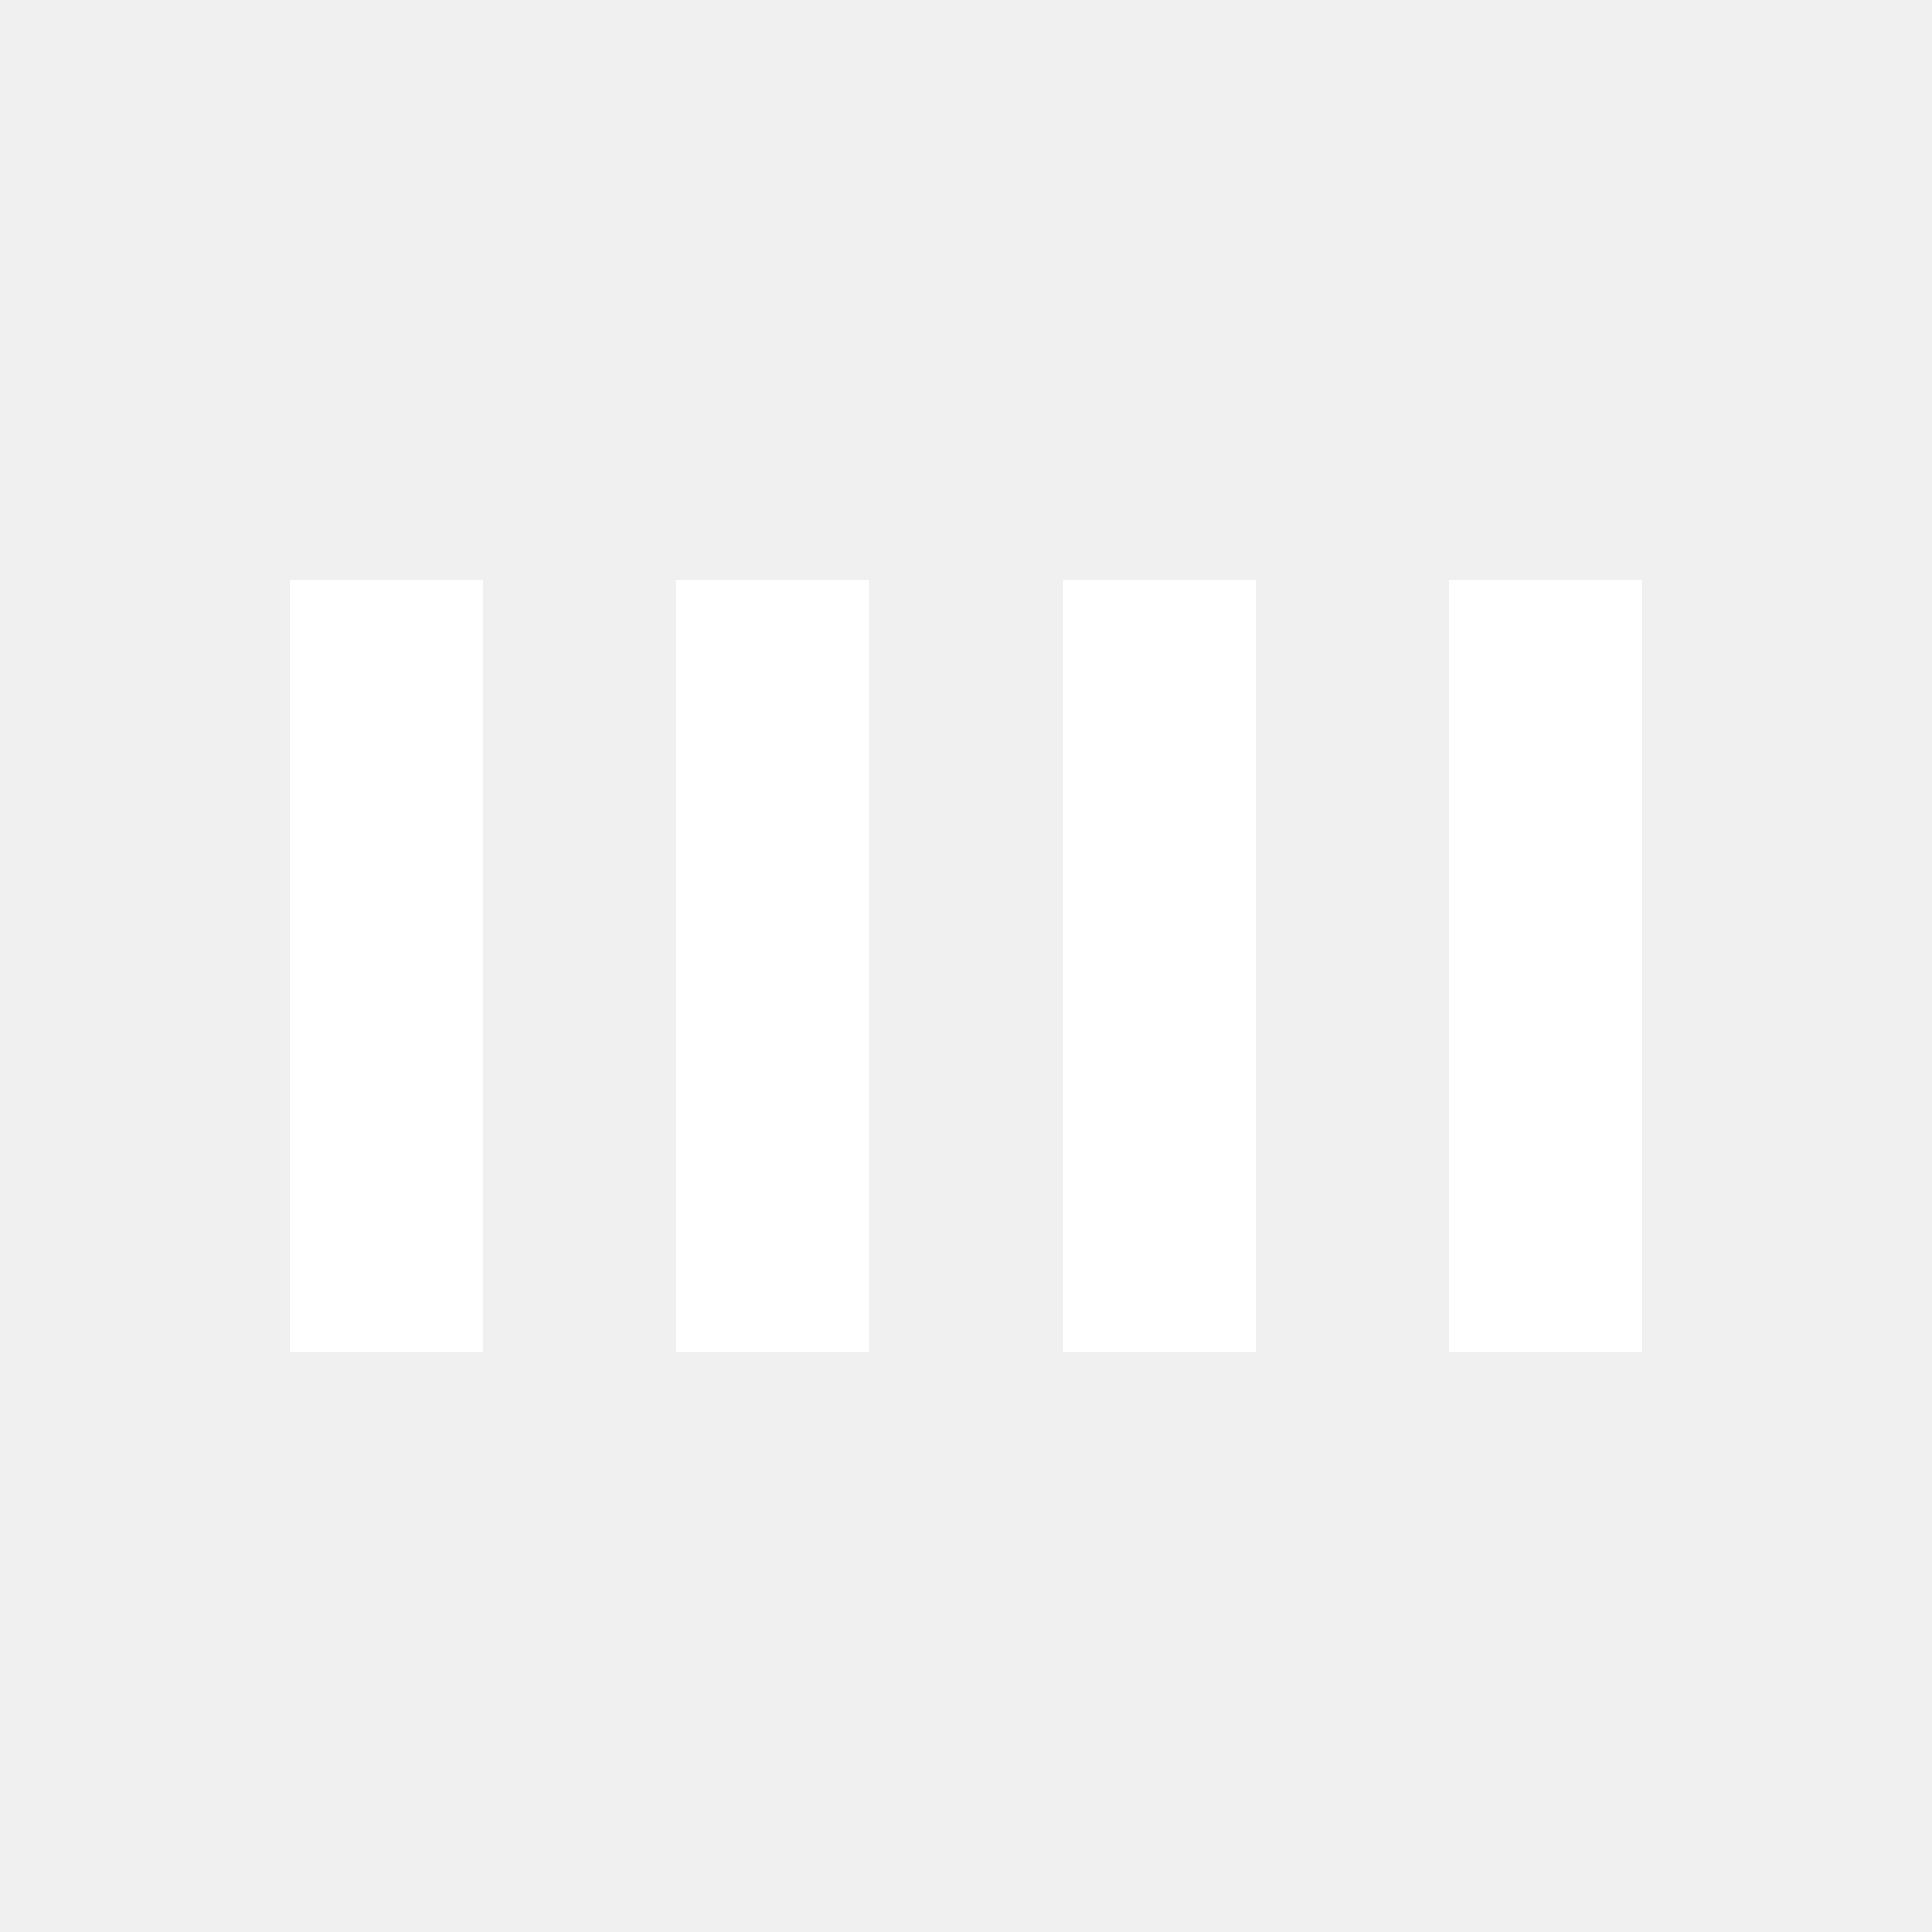
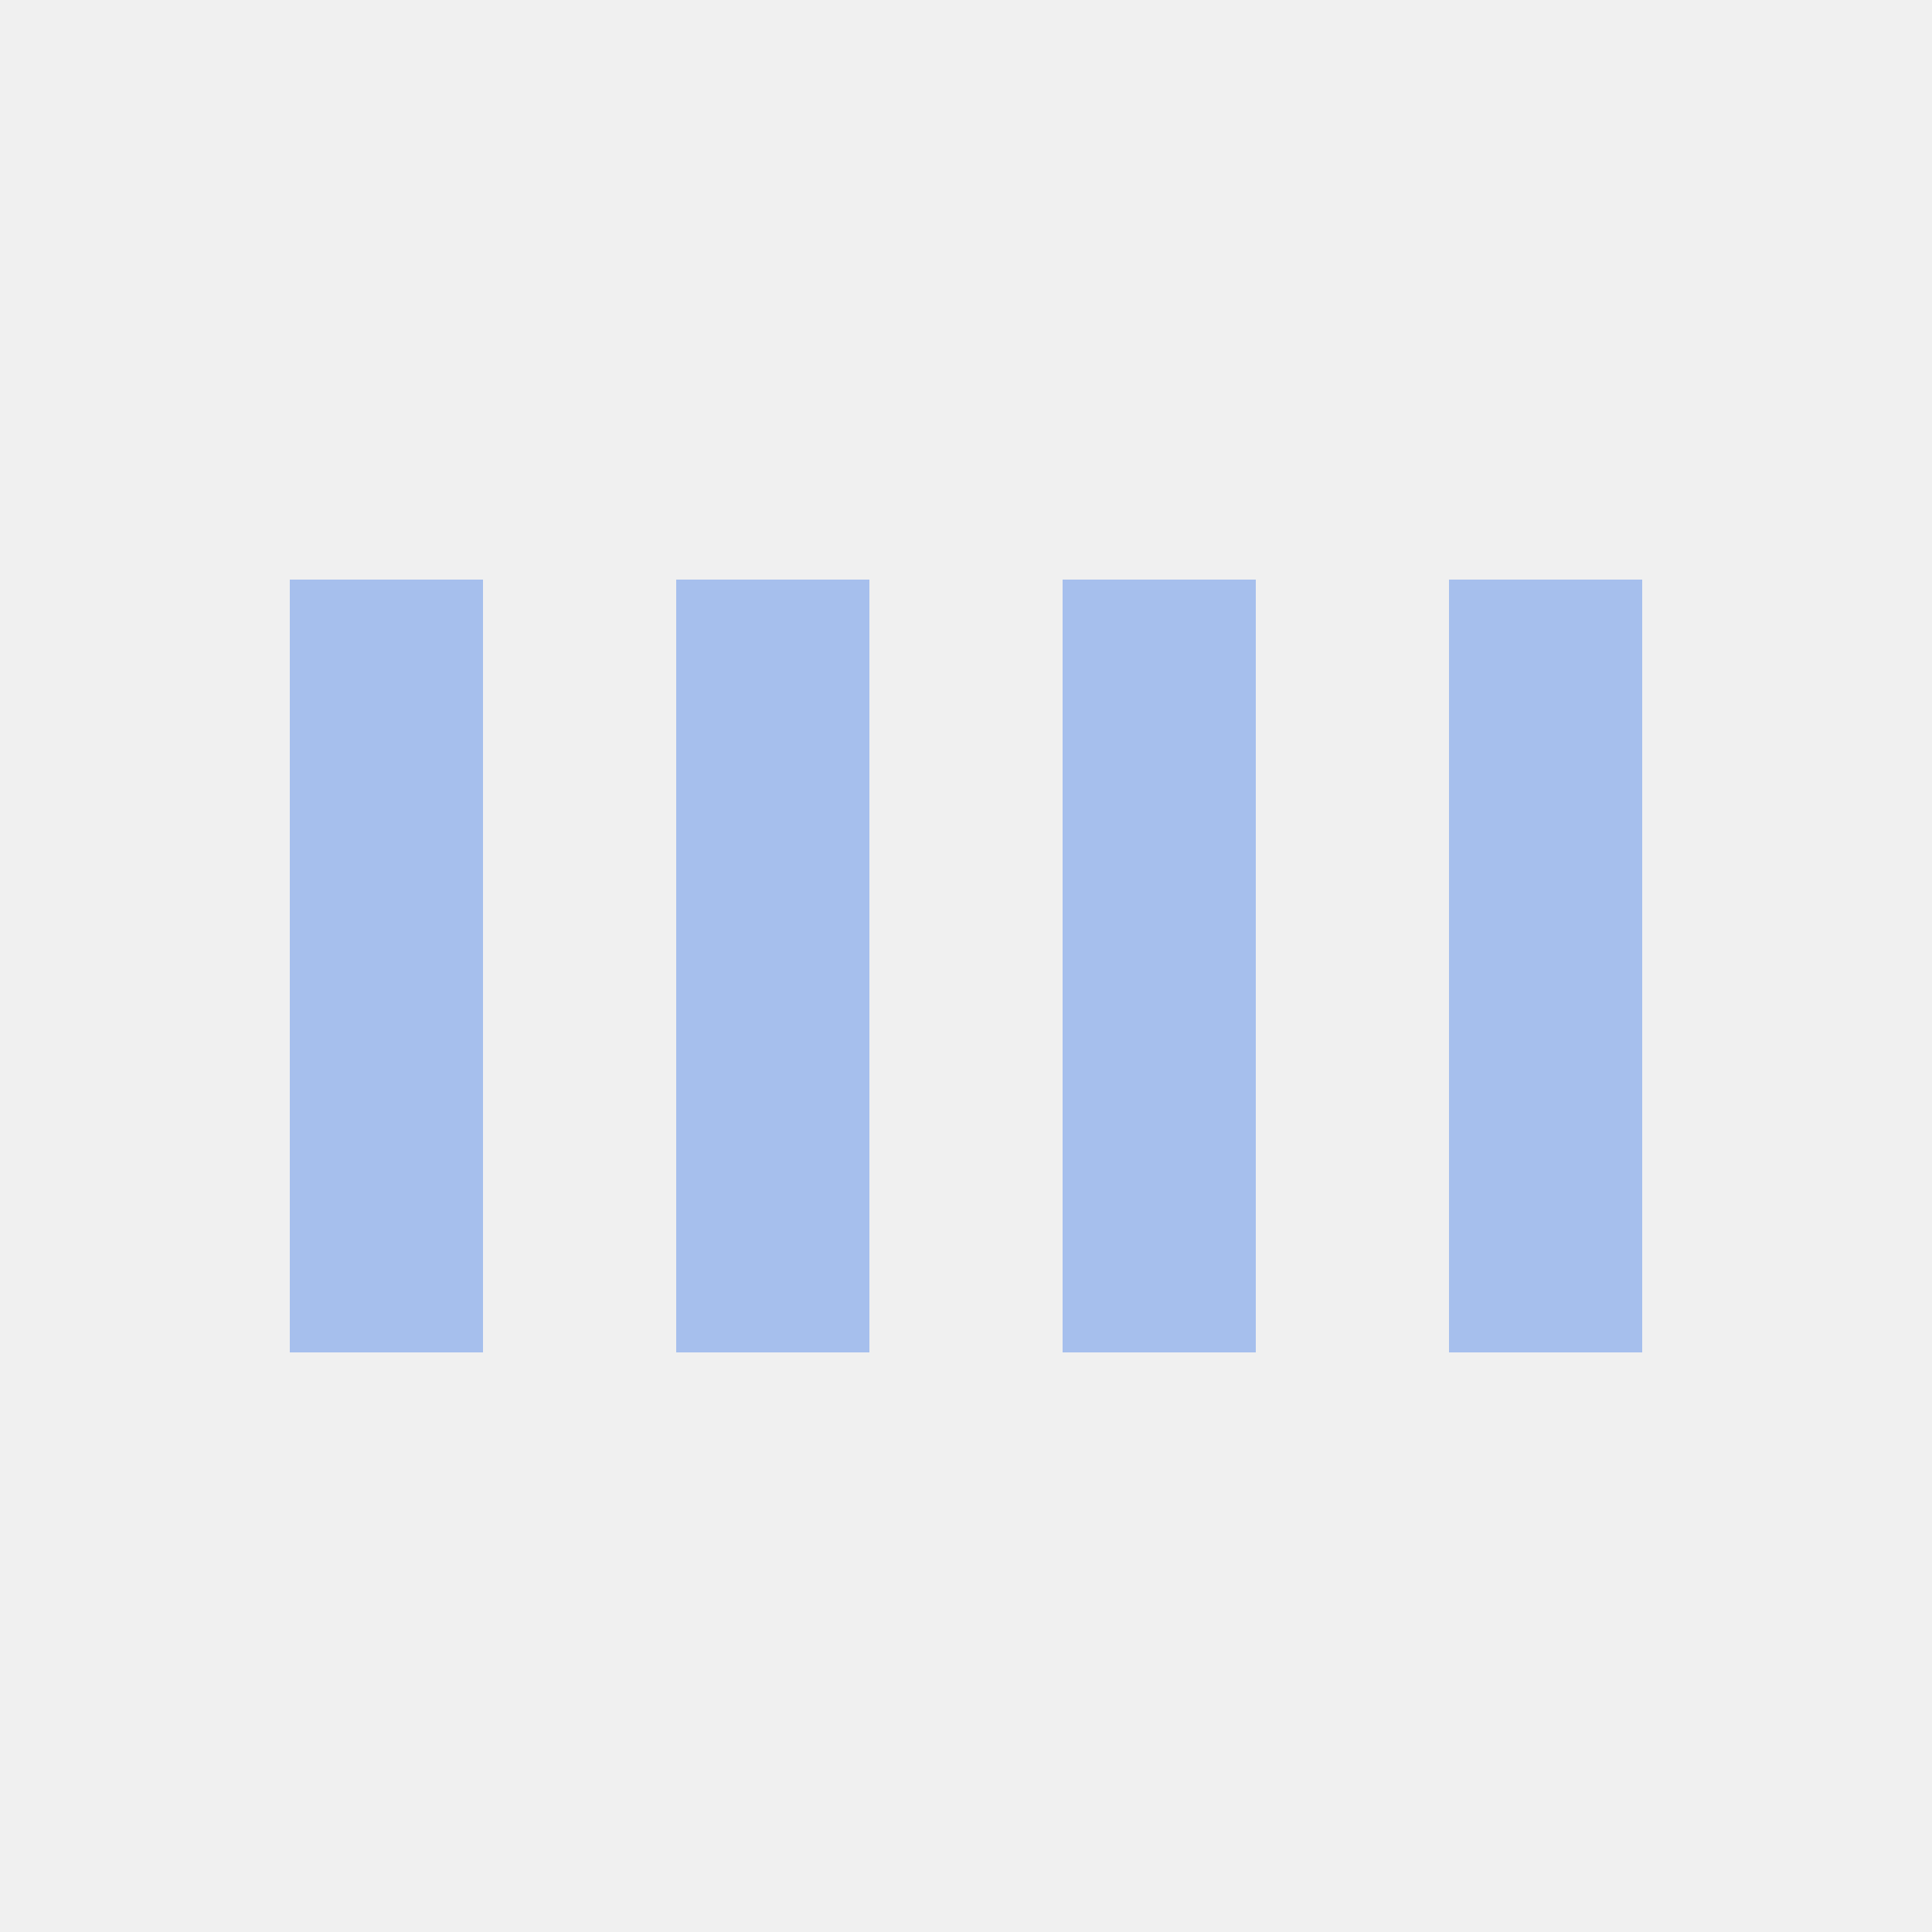
<svg xmlns="http://www.w3.org/2000/svg" style="margin: auto; background: rgba(255, 255, 255, 0); display: block; shape-rendering: auto;" width="40px" height="40px" viewBox="0 0 100 100" preserveAspectRatio="xMidYMid">
-   <rect x="15" y="30" width="10" height="40" fill="#ffffff">
+   <rect x="15" y="30" width="10" height="40" fill="#a6bfed">
    <animate attributeName="opacity" dur="1s" repeatCount="indefinite" calcMode="spline" keyTimes="0;0.5;1" keySplines="0.5 0 0.5 1;0.5 0 0.5 1" values="1;0.2;1" begin="-0.6" />
  </rect>
-   <rect x="35" y="30" width="10" height="40" fill="#ffffff">
+   <rect x="35" y="30" width="10" height="40" fill="#a6bfed">
    <animate attributeName="opacity" dur="1s" repeatCount="indefinite" calcMode="spline" keyTimes="0;0.5;1" keySplines="0.5 0 0.5 1;0.5 0 0.5 1" values="1;0.2;1" begin="-0.4" />
  </rect>
-   <rect x="55" y="30" width="10" height="40" fill="#ffffff">
+   <rect x="55" y="30" width="10" height="40" fill="#a6bfed">
    <animate attributeName="opacity" dur="1s" repeatCount="indefinite" calcMode="spline" keyTimes="0;0.5;1" keySplines="0.5 0 0.5 1;0.5 0 0.5 1" values="1;0.2;1" begin="-0.2" />
  </rect>
-   <rect x="75" y="30" width="10" height="40" fill="#ffffff">
+   <rect x="75" y="30" width="10" height="40" fill="#a6bfed">
    <animate attributeName="opacity" dur="1s" repeatCount="indefinite" calcMode="spline" keyTimes="0;0.5;1" keySplines="0.5 0 0.5 1;0.5 0 0.5 1" values="1;0.2;1" begin="-1" />
  </rect>
</svg>
